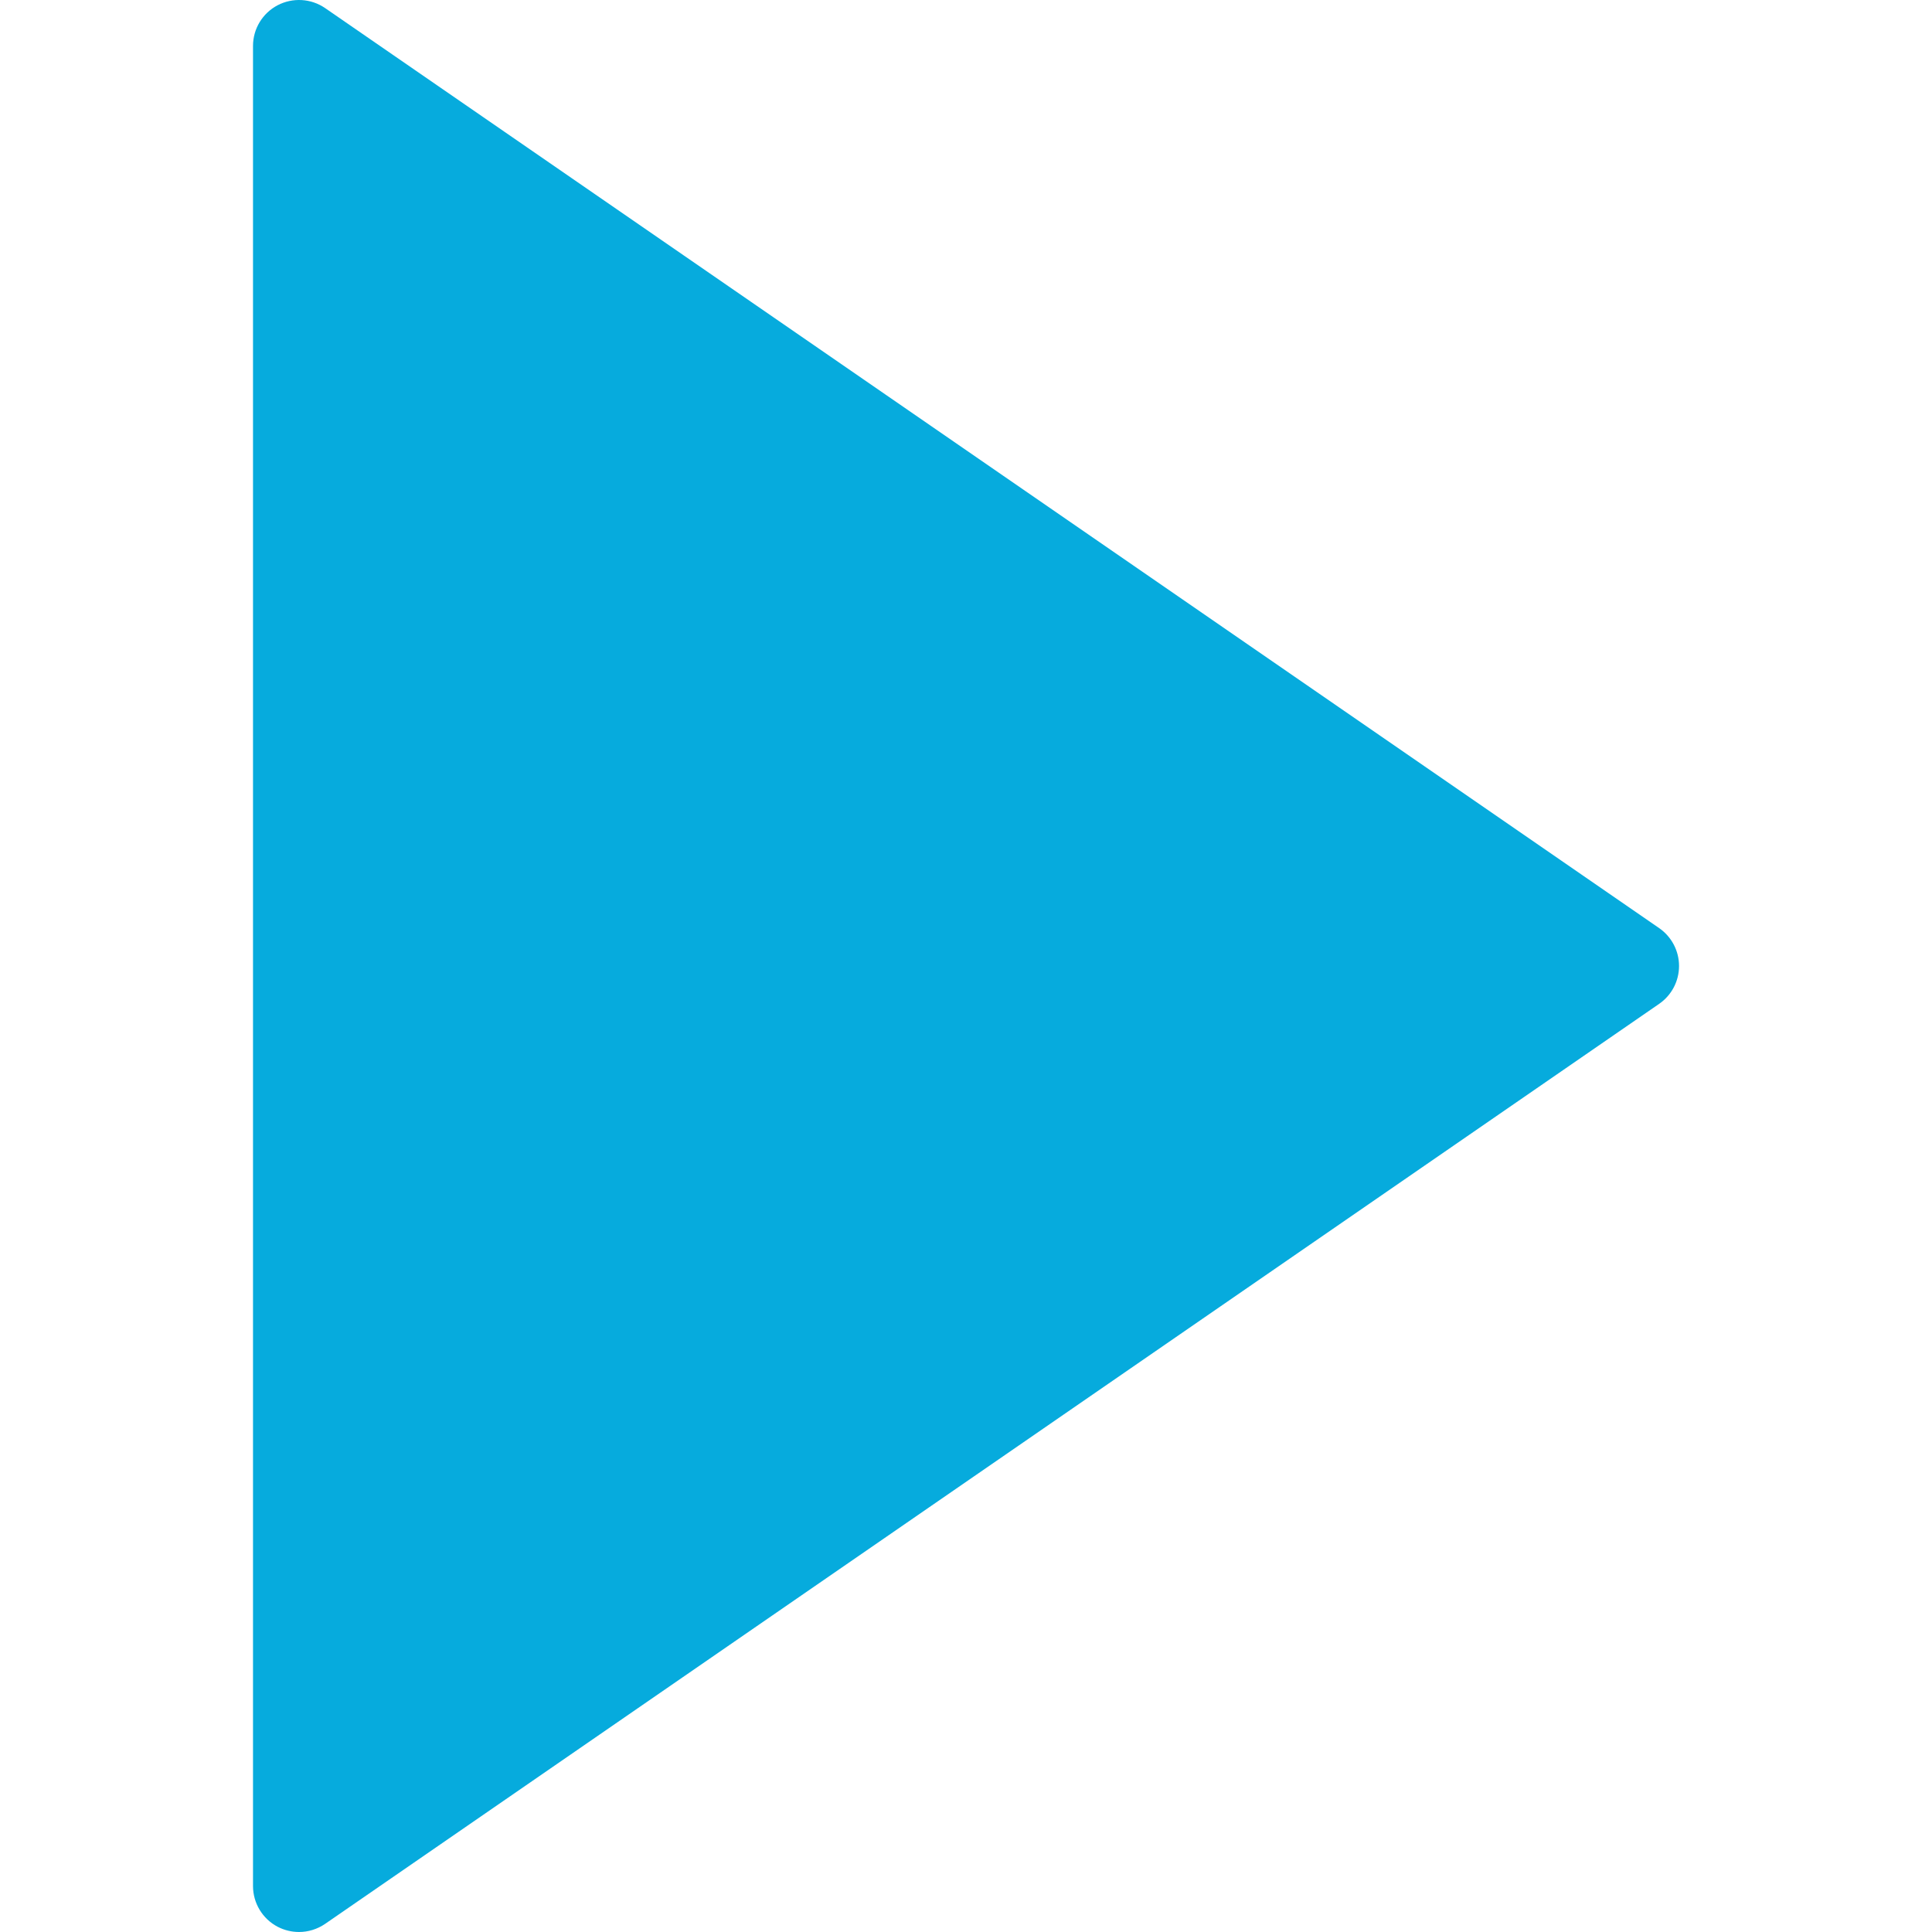
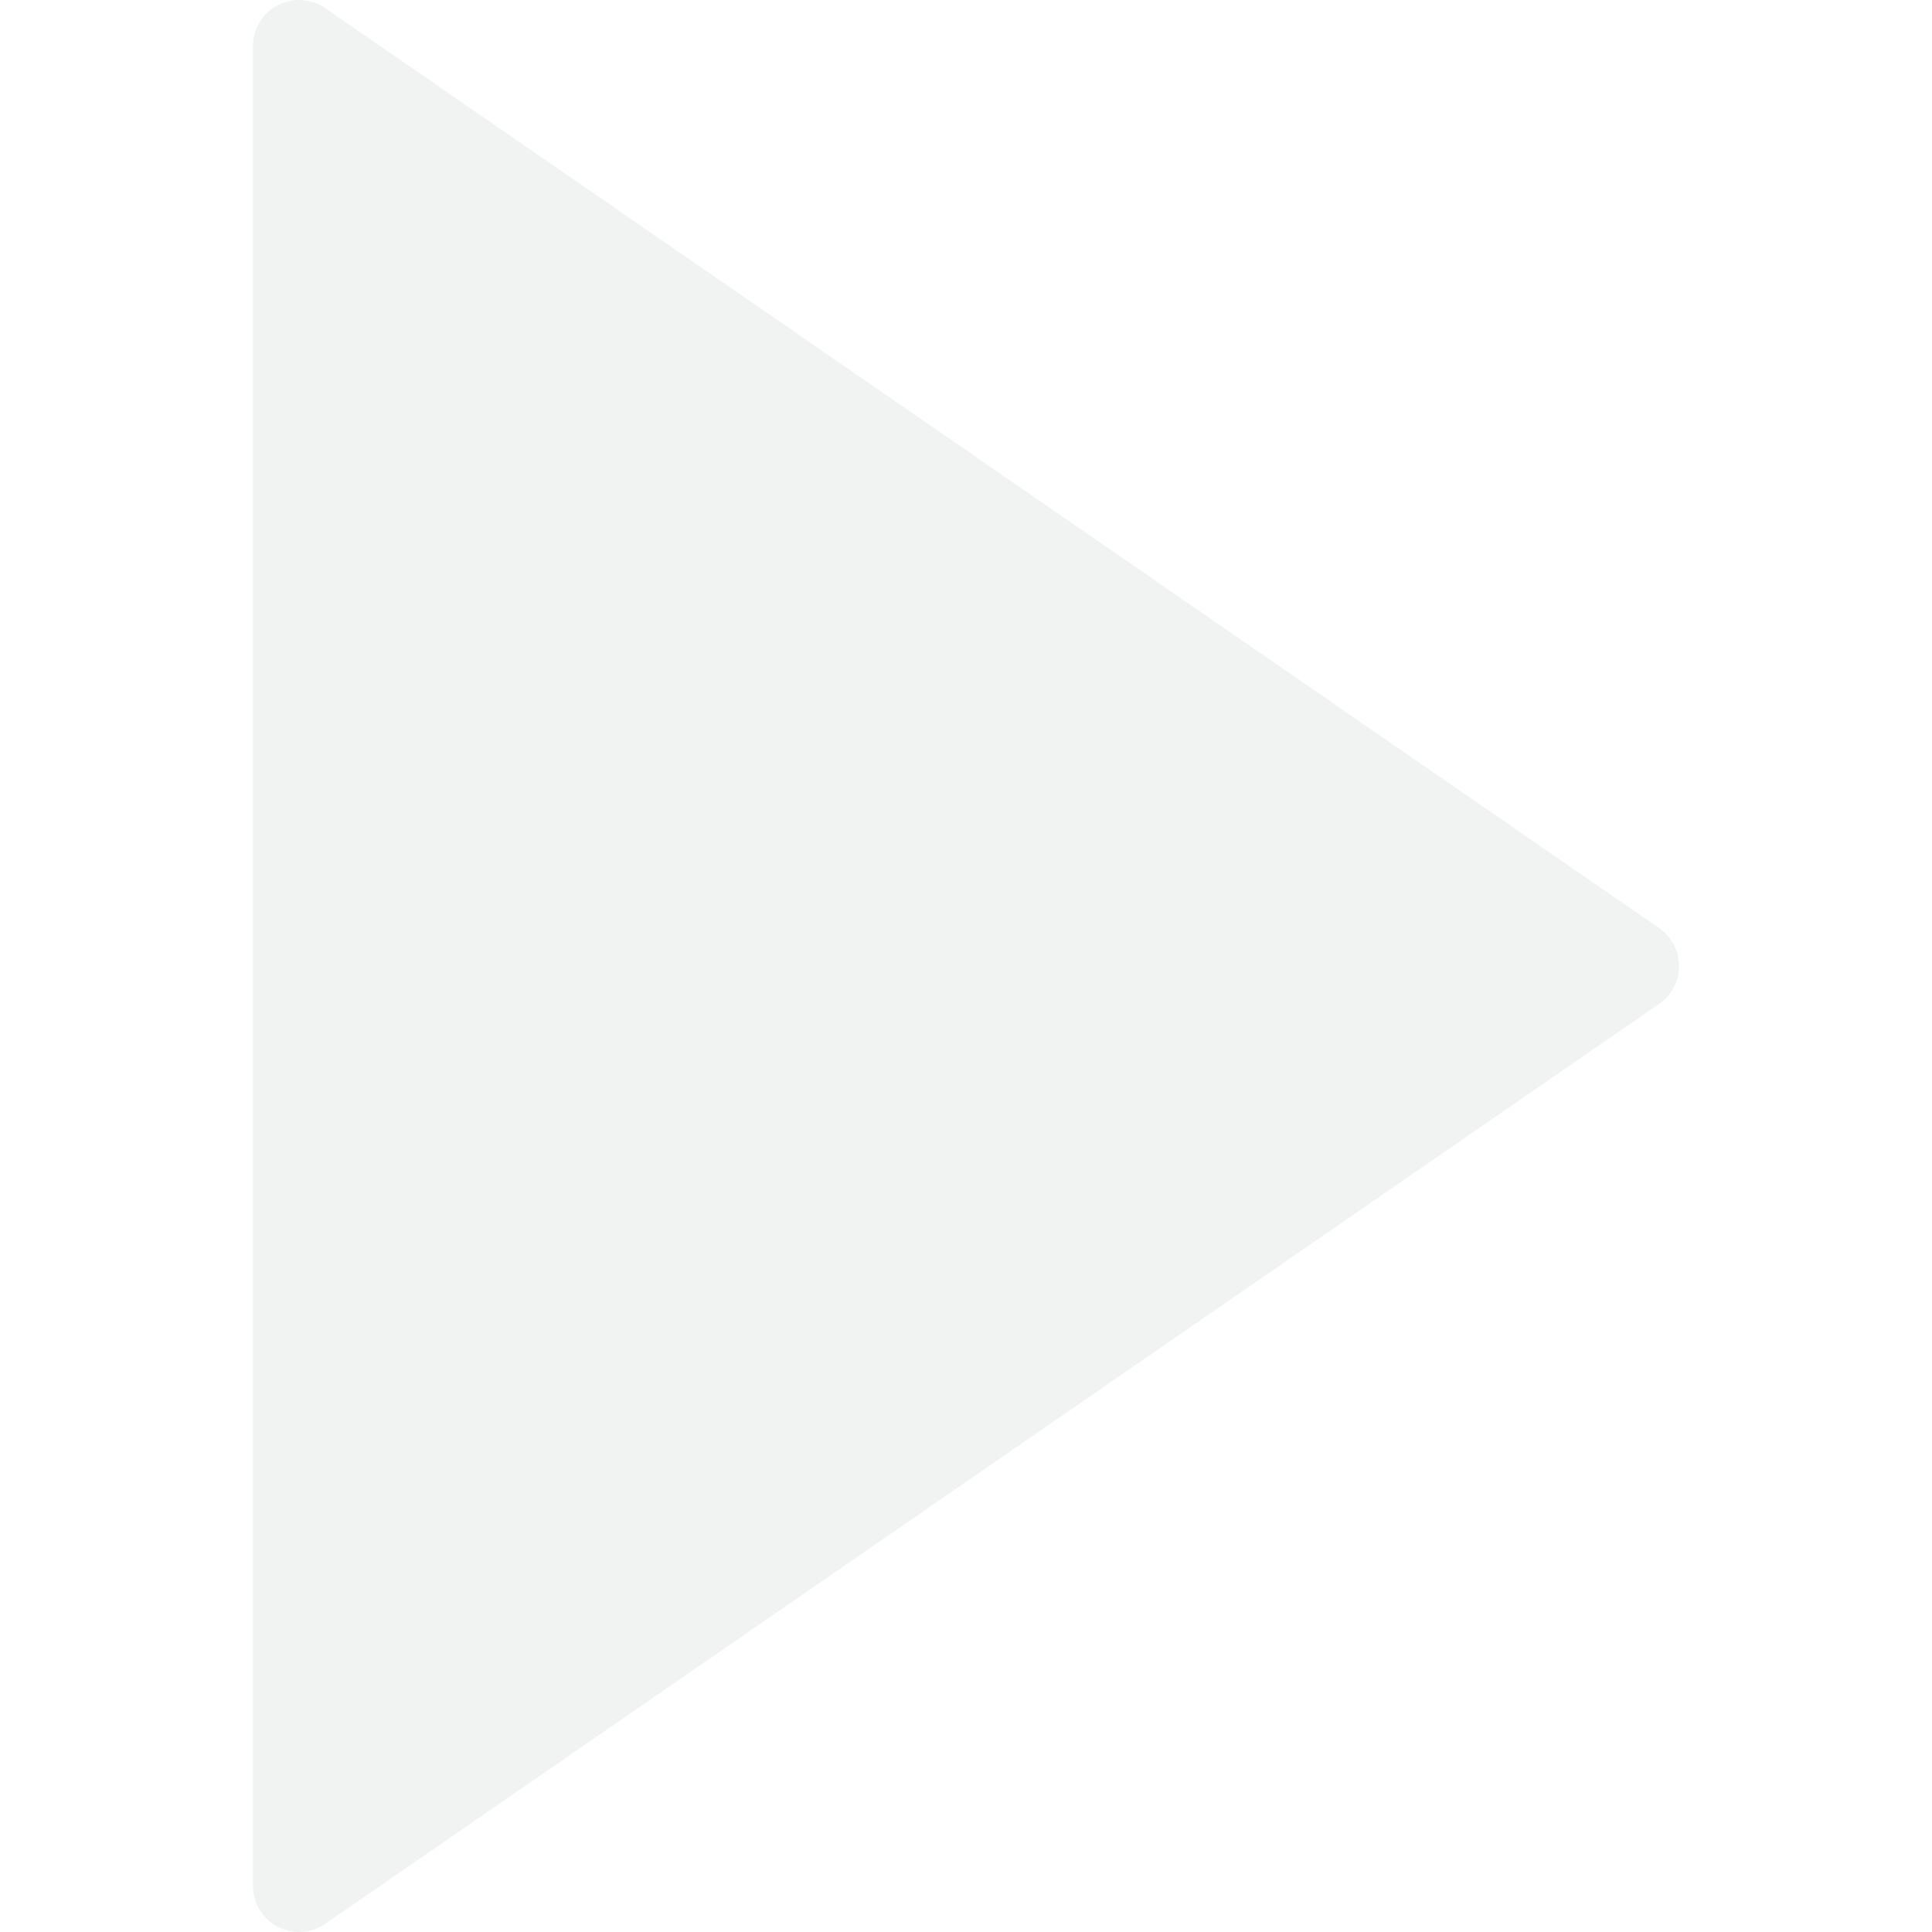
<svg xmlns="http://www.w3.org/2000/svg" version="1.1" id="Capa_1" x="0px" y="0px" viewBox="0 0 41.999 41.999" style="enable-background:new 0 0 41.999 41.999;" xml:space="preserve" width="512px" height="512px" class="">
  <g>
-     <path d="M36.068,20.176l-29-20C6.761-0.035,6.363-0.057,6.035,0.114C5.706,0.287,5.5,0.627,5.5,0.999v40  c0,0.372,0.206,0.713,0.535,0.886c0.146,0.076,0.306,0.114,0.465,0.114c0.199,0,0.397-0.06,0.568-0.177l29-20  c0.271-0.187,0.432-0.494,0.432-0.823S36.338,20.363,36.068,20.176z" data-original="#000000" class="active-path" data-old_color="#000000" fill="#06ABDD" />
+     <path d="M36.068,20.176l-29-20C6.761-0.035,6.363-0.057,6.035,0.114C5.706,0.287,5.5,0.627,5.5,0.999v40  c0,0.372,0.206,0.713,0.535,0.886c0.146,0.076,0.306,0.114,0.465,0.114c0.199,0,0.397-0.06,0.568-0.177l29-20  c0.271-0.187,0.432-0.494,0.432-0.823S36.338,20.363,36.068,20.176z" data-original="#000000" class="active-path" data-old_color="#000000" fill="rgba(236,237,237,.7)" />
  </g>
</svg>
